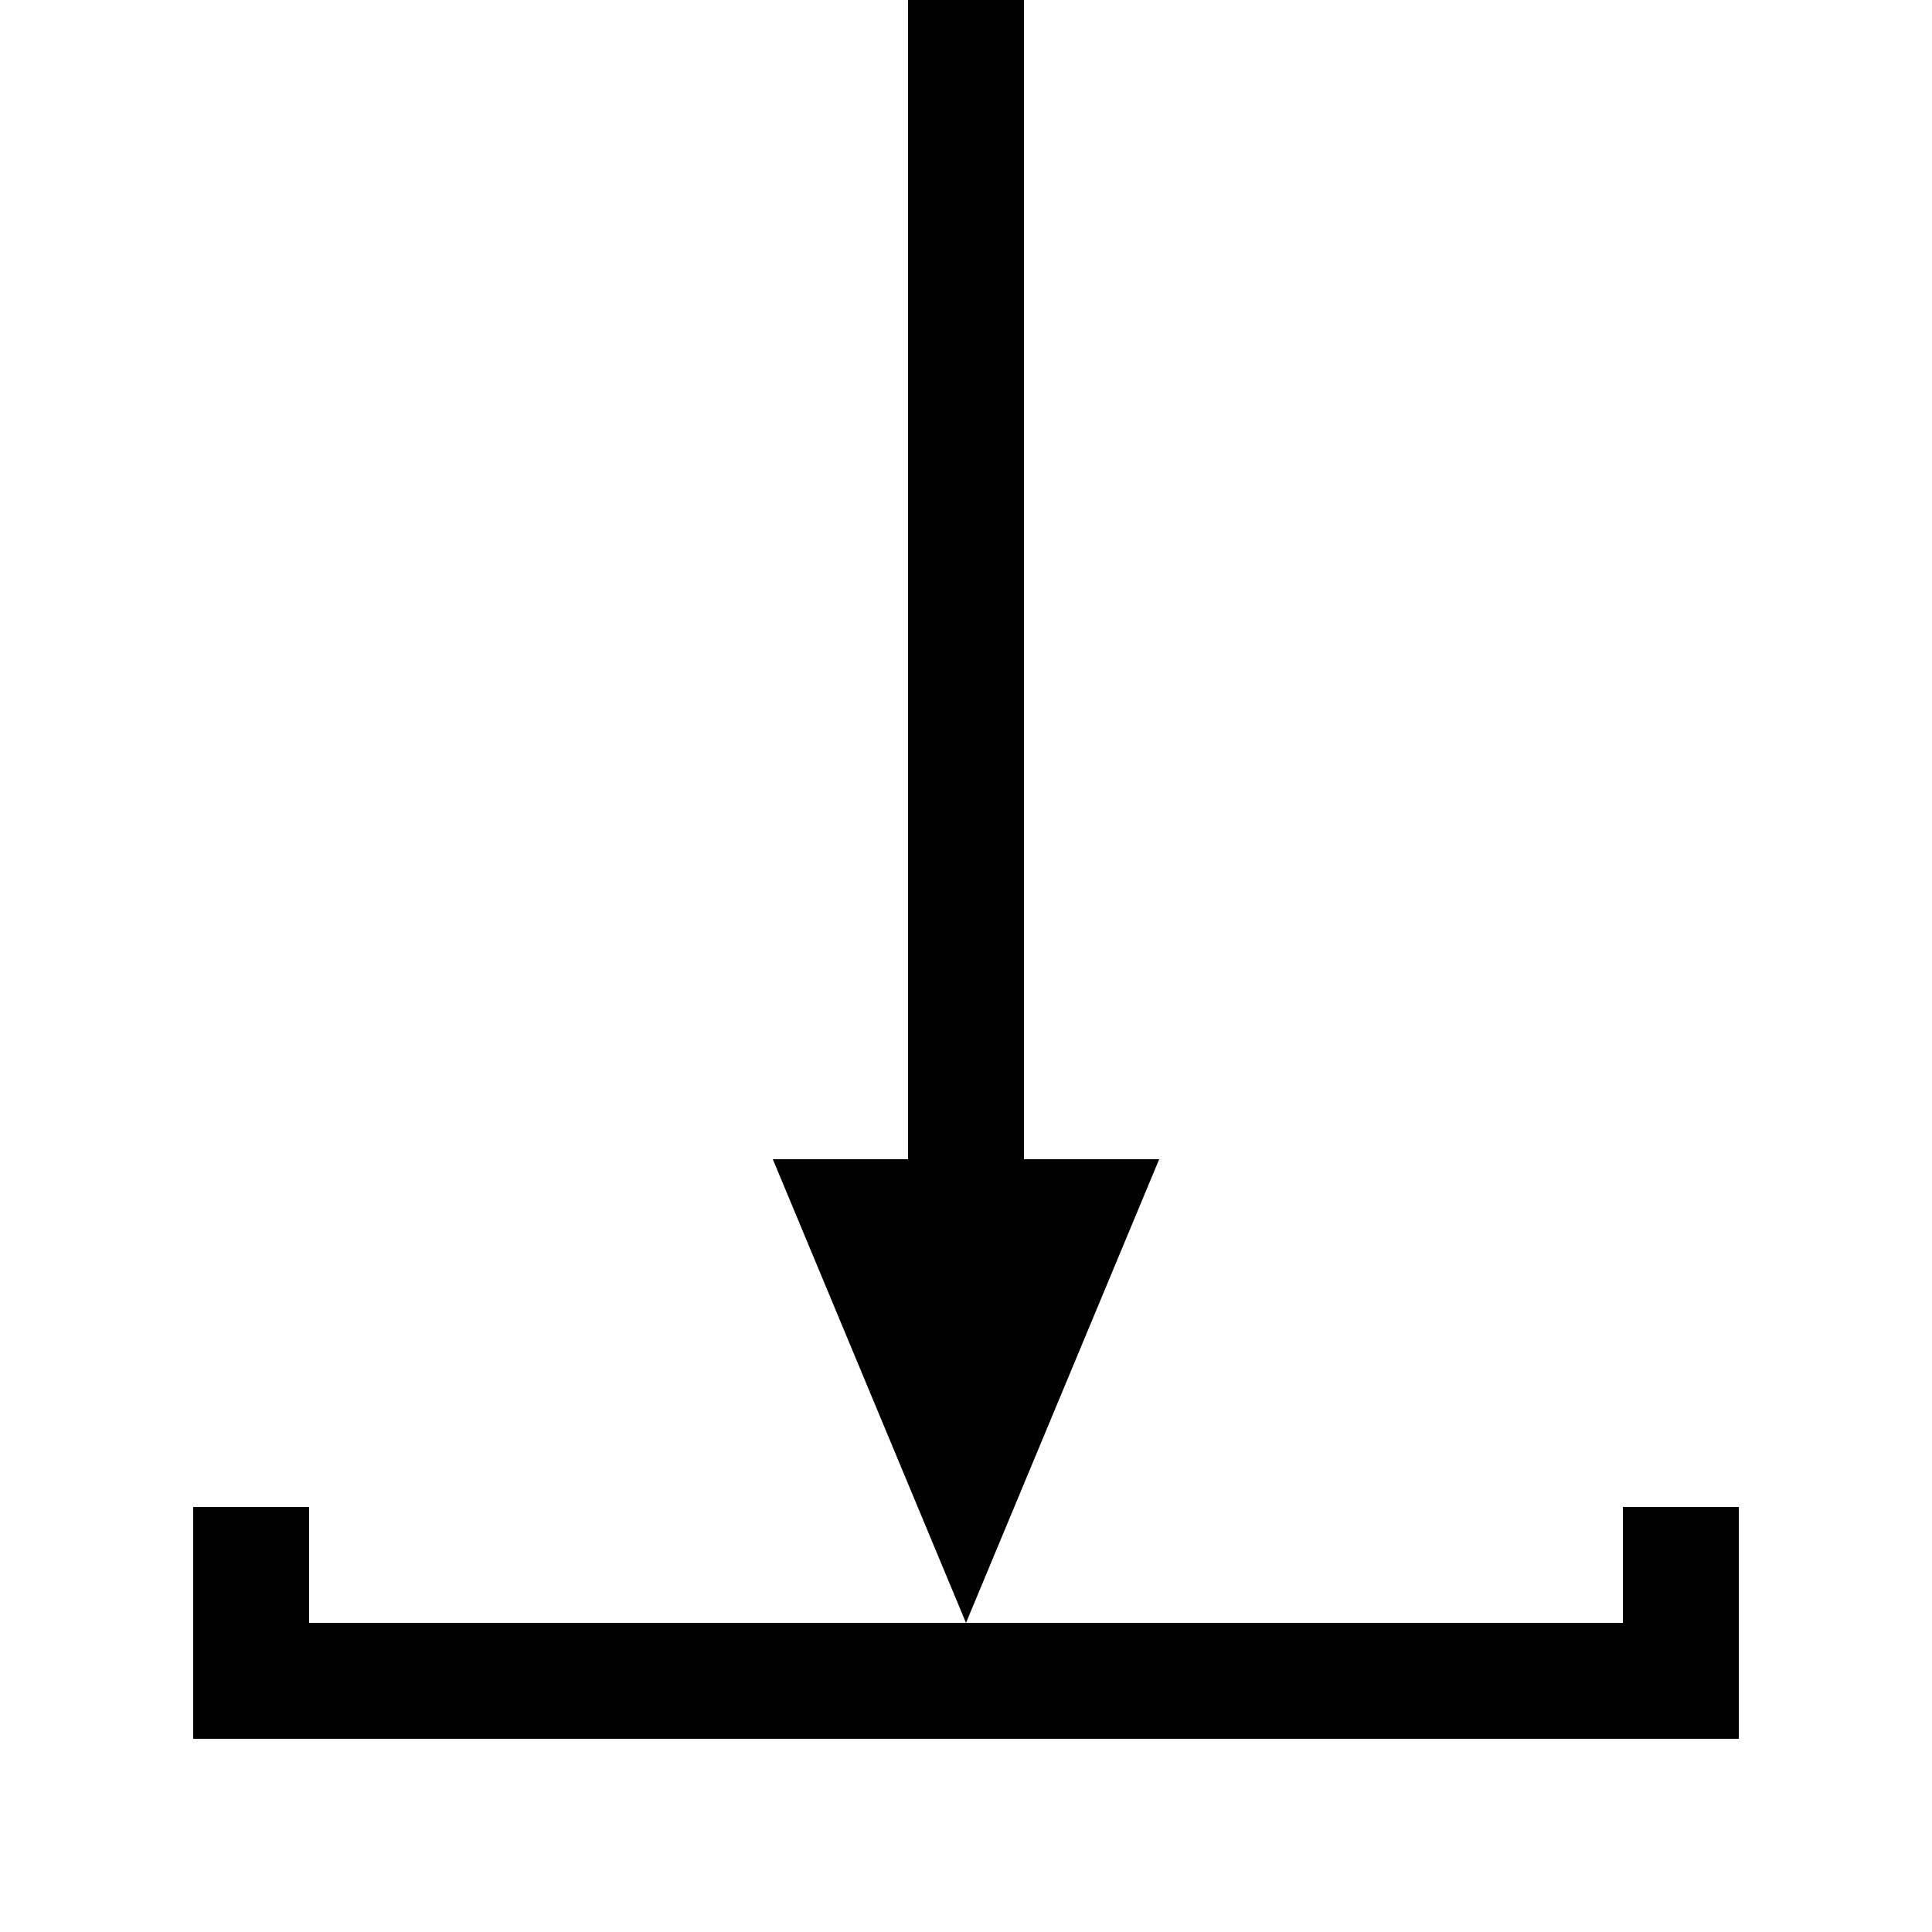
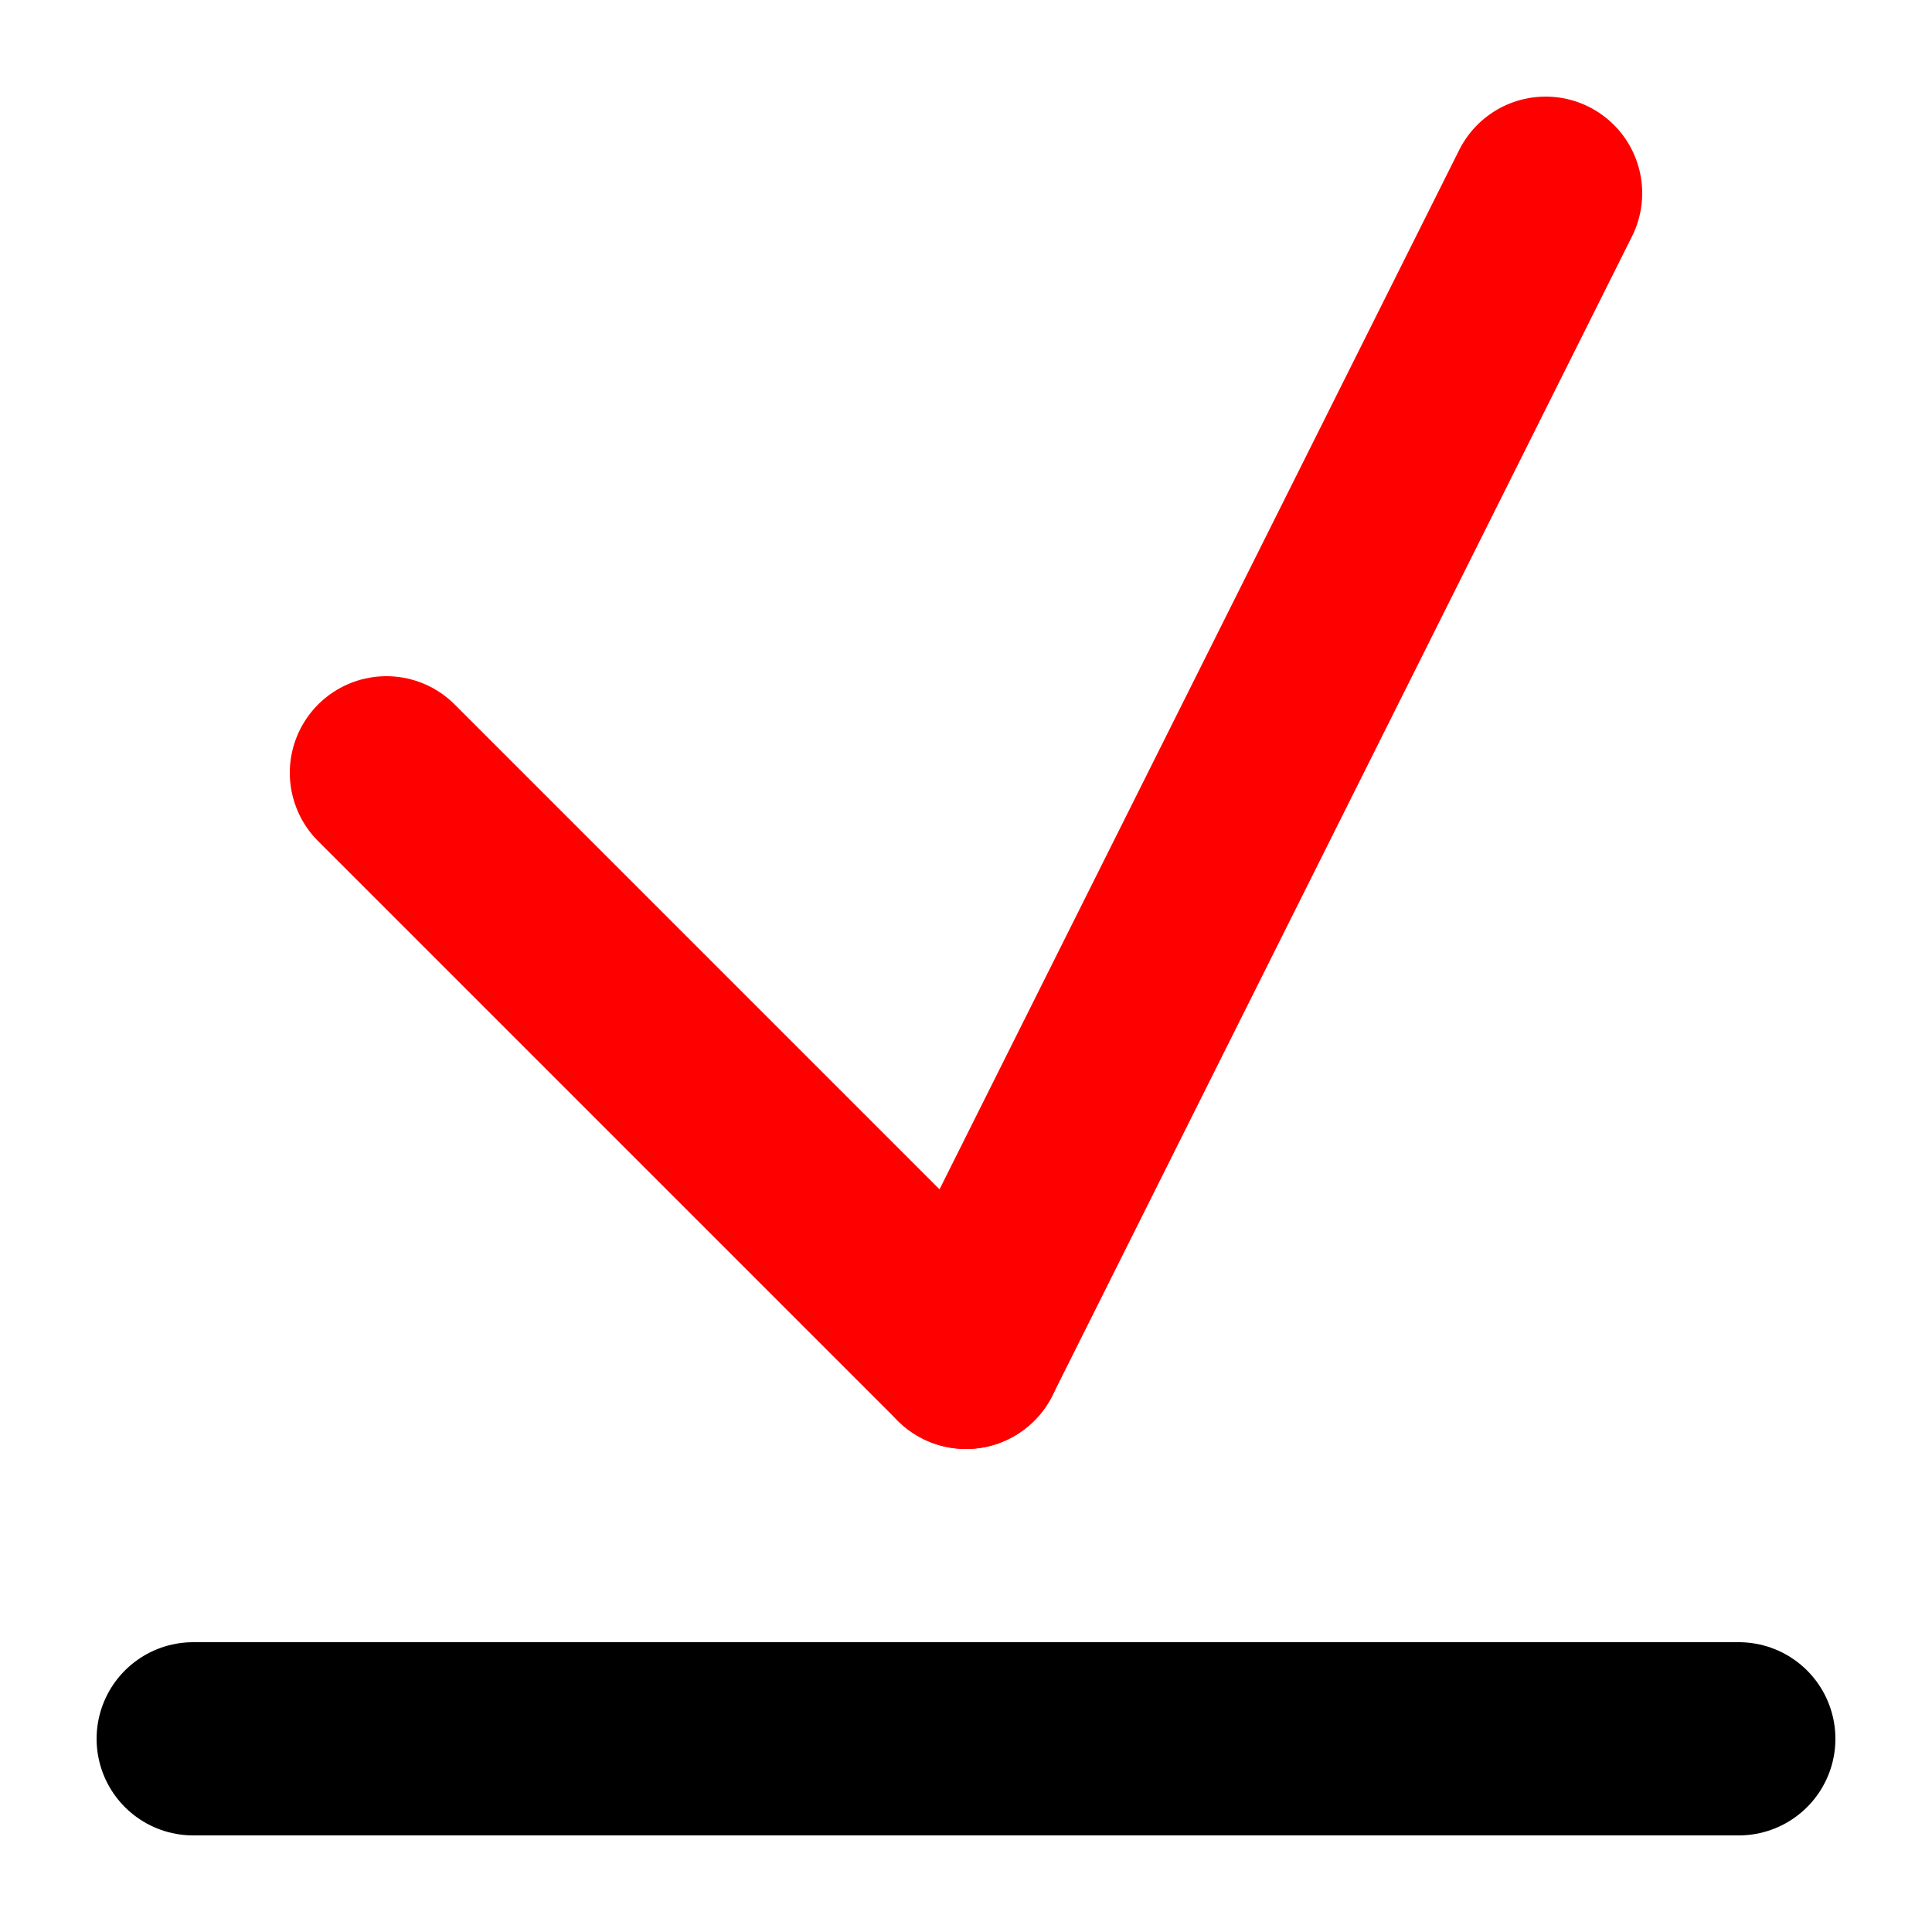
<svg xmlns="http://www.w3.org/2000/svg" width="100" height="100" viewBox="0 0 100 100">
-   <polygon points="47,0 53,0 53,60 60,60 50,84 40,60 47,60" />
-   <polygon points="10,78 16,78 16,84 84,84 84,78 90,78 90,90 10,90" fill="black" />
+   <line x1="20" y1="40" x2="50" y2="70" stroke="red" stroke-width="10" stroke-linecap="round" />
+   <line x1="50" y1="70" x2="80" y2="10" stroke="red" stroke-width="10" stroke-linecap="round" />
+   <line x1="10" y1="90" x2="90" y2="90" stroke="black" stroke-width="10" stroke-linecap="round" />
</svg>
